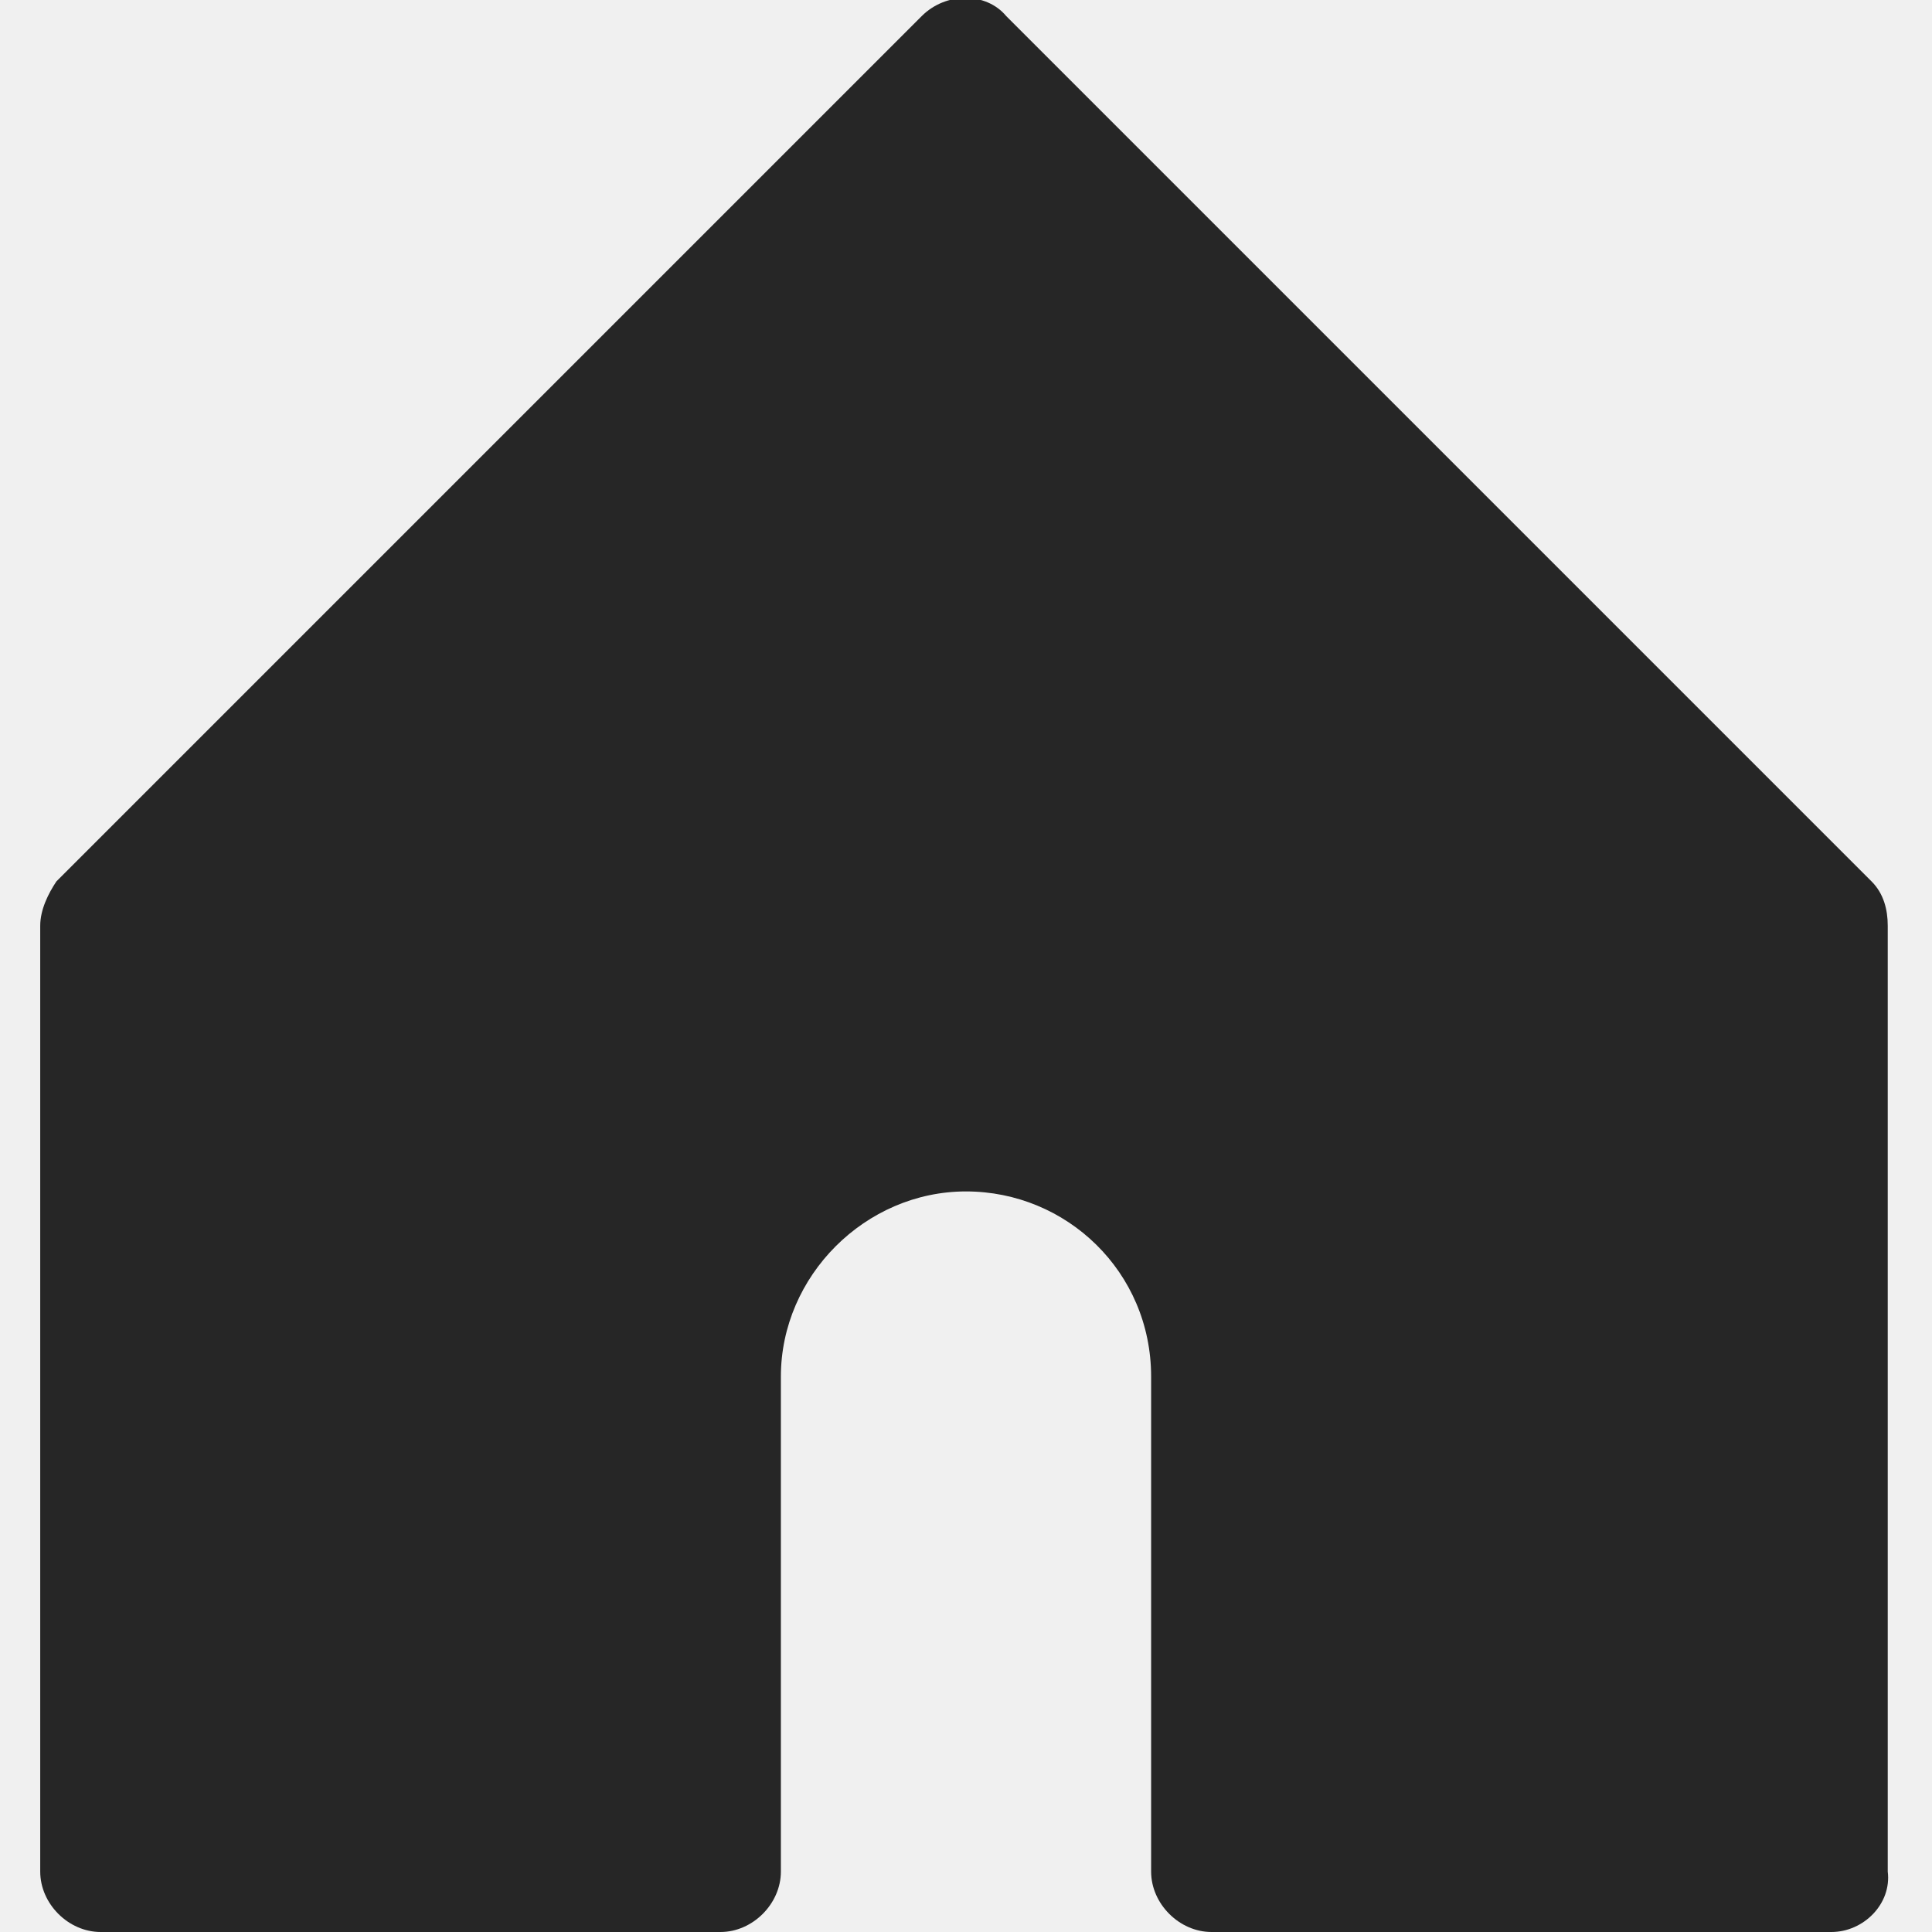
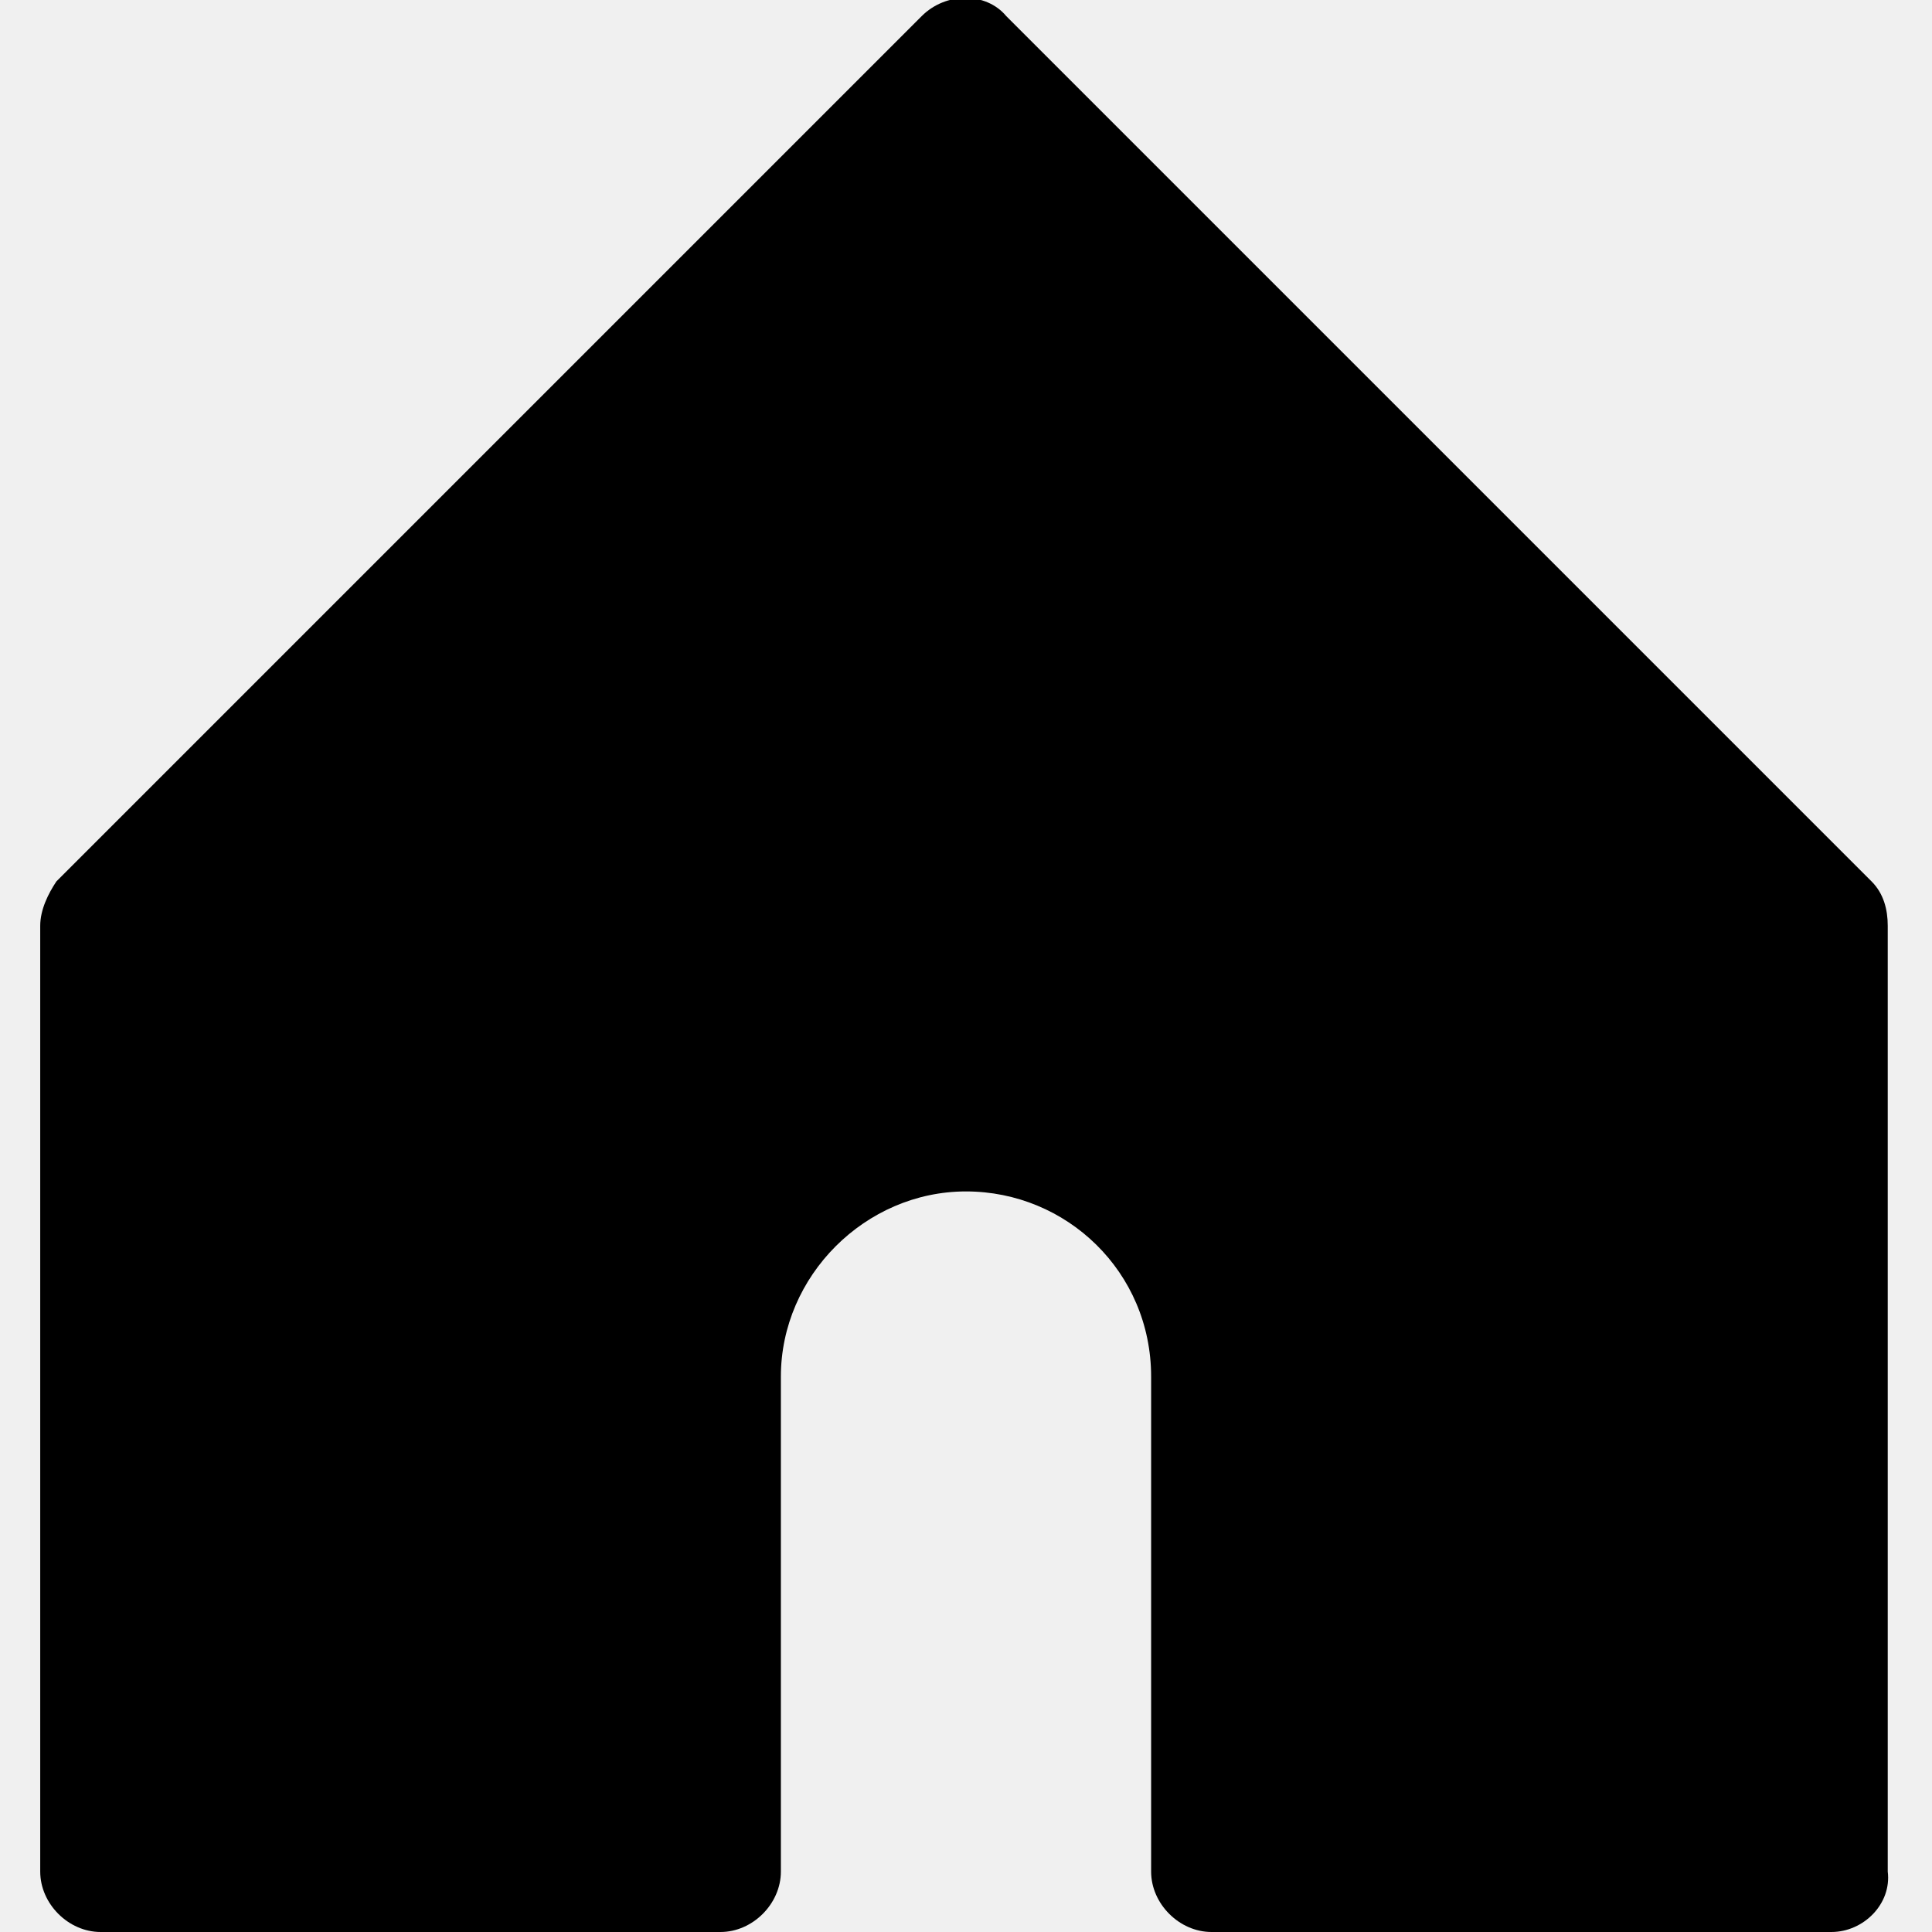
- <svg xmlns="http://www.w3.org/2000/svg" width="22" height="22" viewBox="0 0 22 22" fill="none">
+ <svg xmlns="http://www.w3.org/2000/svg" width="22" height="22" viewBox="0 0 22 22" fill="currentColor">
  <g clip-path="url(#clip0_2_34)">
-     <path d="M20.854 22H13.796C13.429 22 13.108 21.679 13.108 21.312V15.675C13.108 14.483 12.146 13.567 11 13.567C9.854 13.567 8.892 14.529 8.892 15.675V21.312C8.892 21.679 8.571 22 8.204 22H1.146C0.779 22 0.458 21.679 0.458 21.312V10.542C0.458 10.358 0.55 10.175 0.642 10.037L10.496 0.183C10.771 -0.092 11.229 -0.092 11.458 0.183L21.312 10.037C21.45 10.175 21.496 10.358 21.496 10.542V21.312C21.542 21.679 21.221 22 20.854 22Z" fill="#262626" />
+     <path d="M20.854 22H13.796C13.429 22 13.108 21.679 13.108 21.312V15.675C13.108 14.483 12.146 13.567 11 13.567C9.854 13.567 8.892 14.529 8.892 15.675V21.312C8.892 21.679 8.571 22 8.204 22H1.146C0.779 22 0.458 21.679 0.458 21.312V10.542C0.458 10.358 0.55 10.175 0.642 10.037L10.496 0.183C10.771 -0.092 11.229 -0.092 11.458 0.183L21.312 10.037C21.45 10.175 21.496 10.358 21.496 10.542V21.312C21.542 21.679 21.221 22 20.854 22Z" fill="currentColor" />
  </g>
  <defs>
    <clipPath id="clip0_2_34">
-       <rect width="22" height="22" fill="white" />
+       <rect width="22" height="22" fill="currentColor" />
    </clipPath>
  </defs>
</svg>
